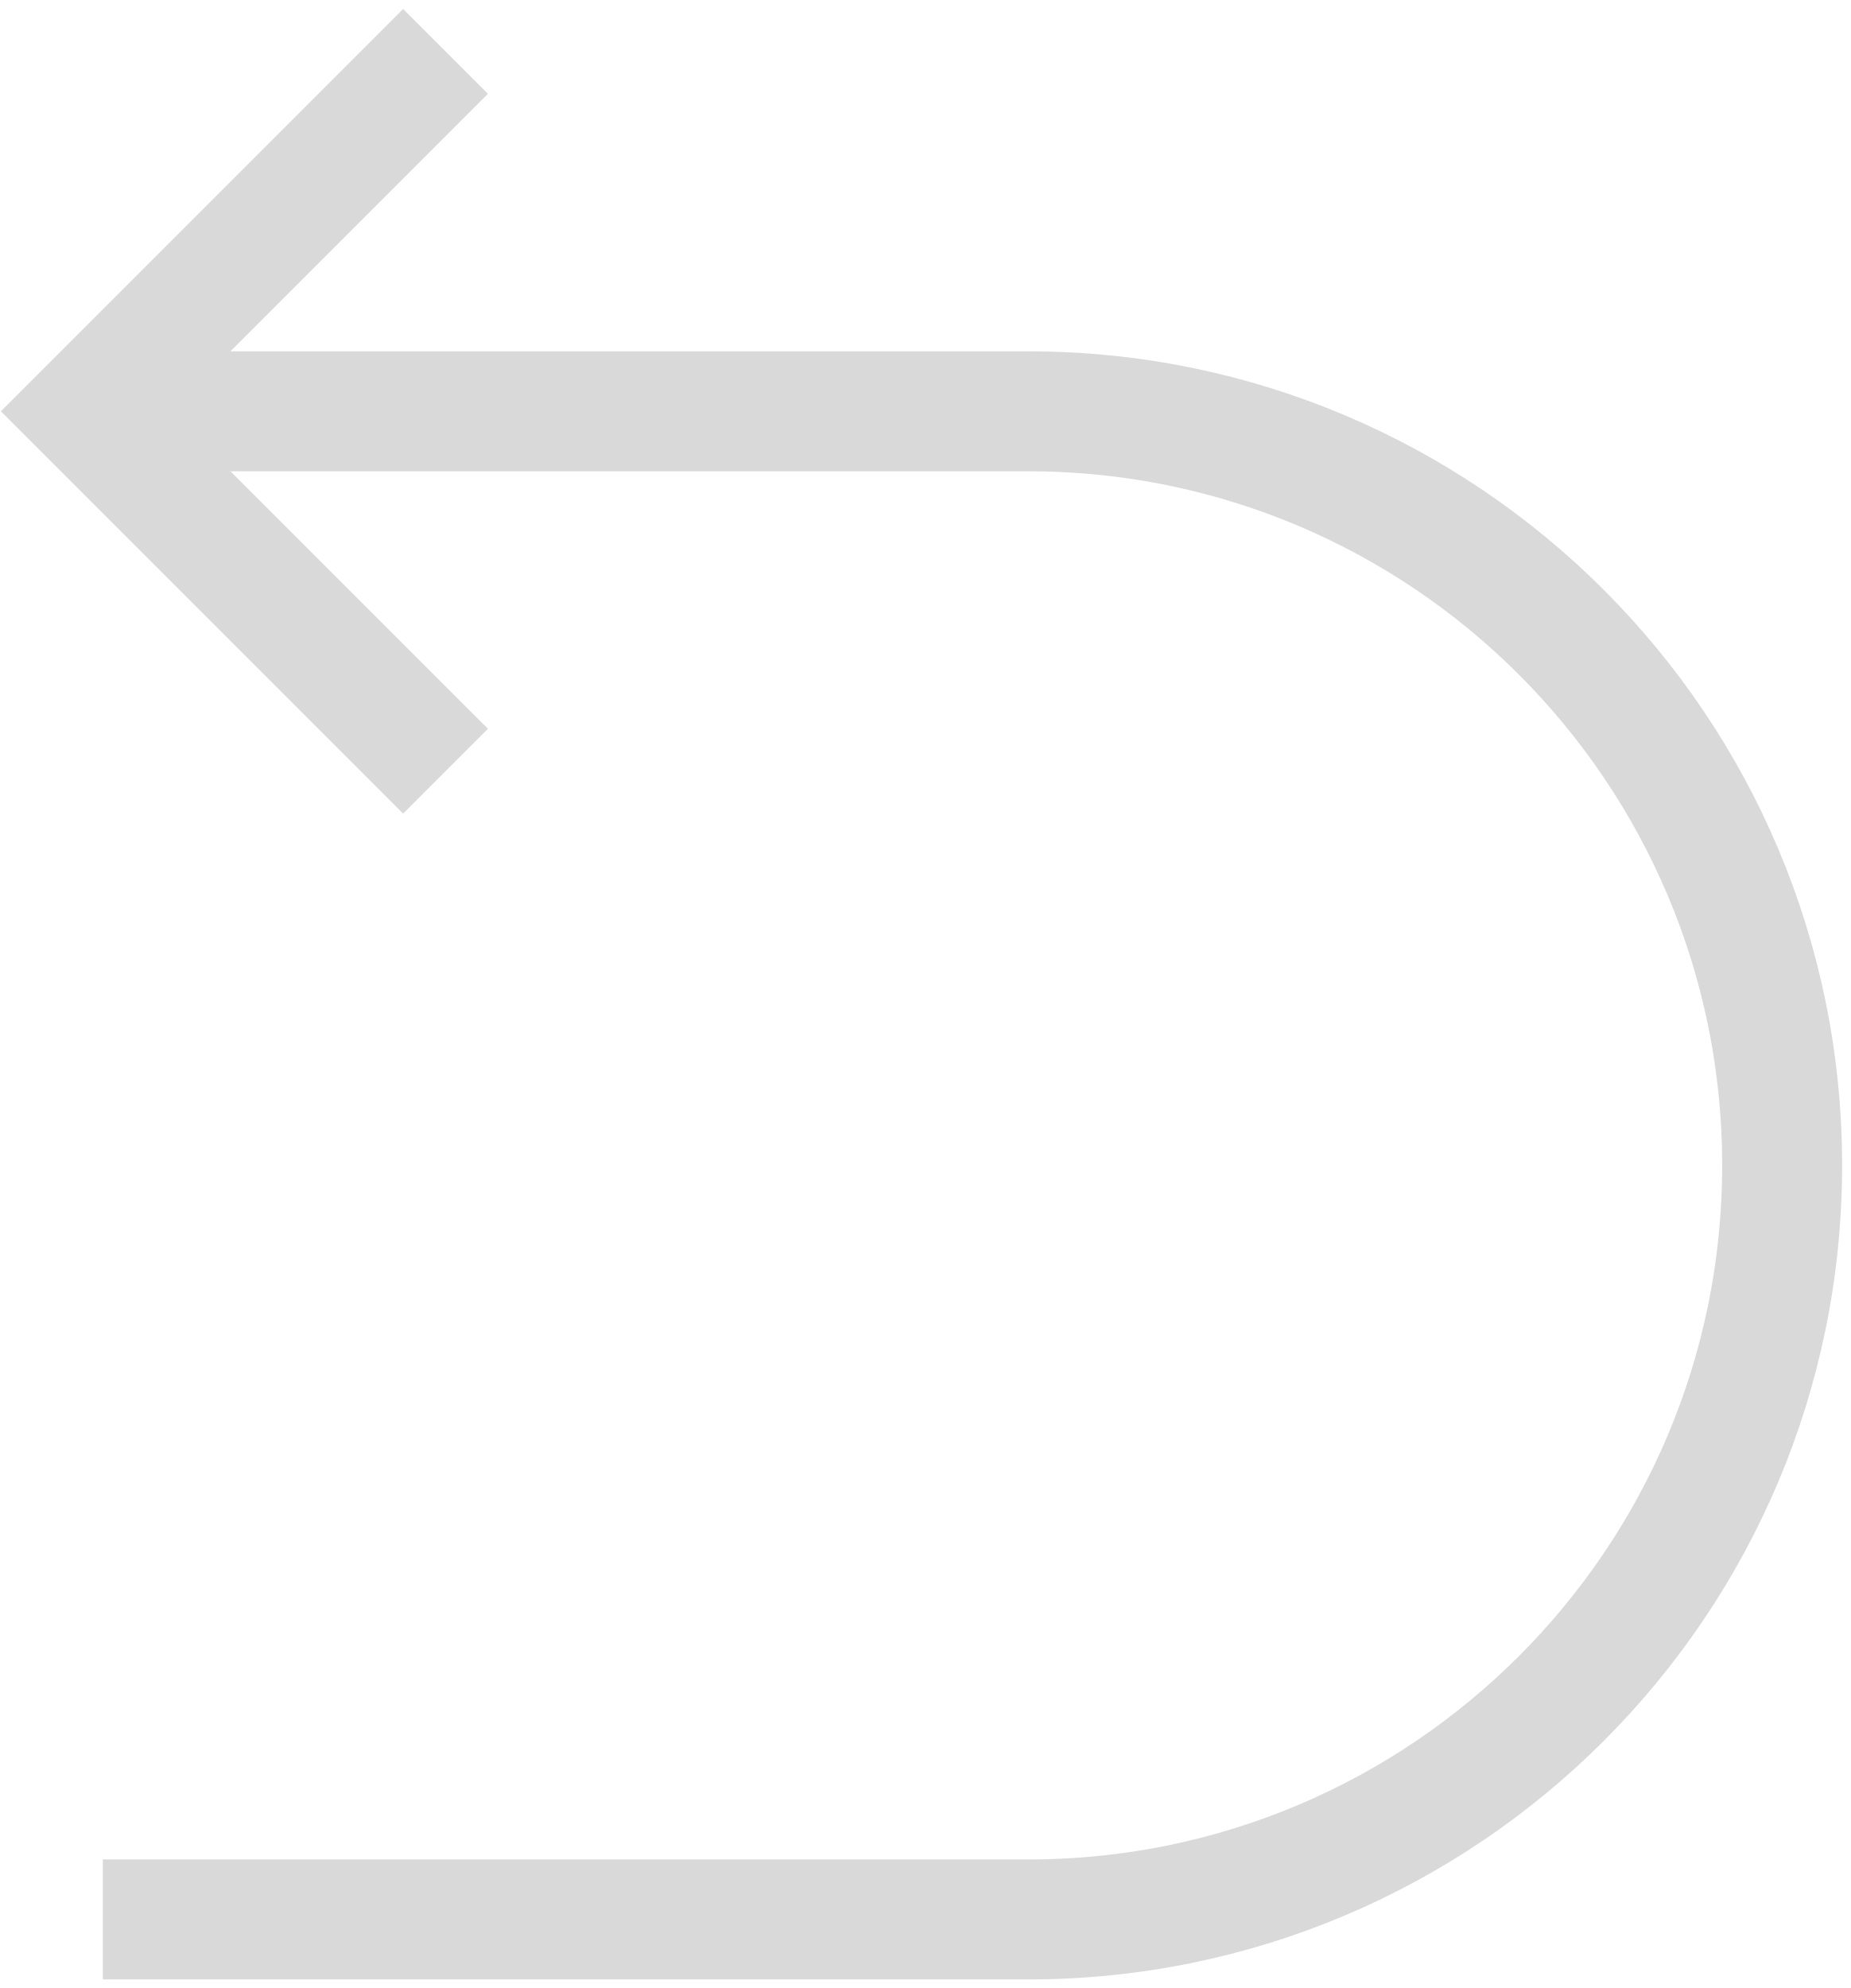
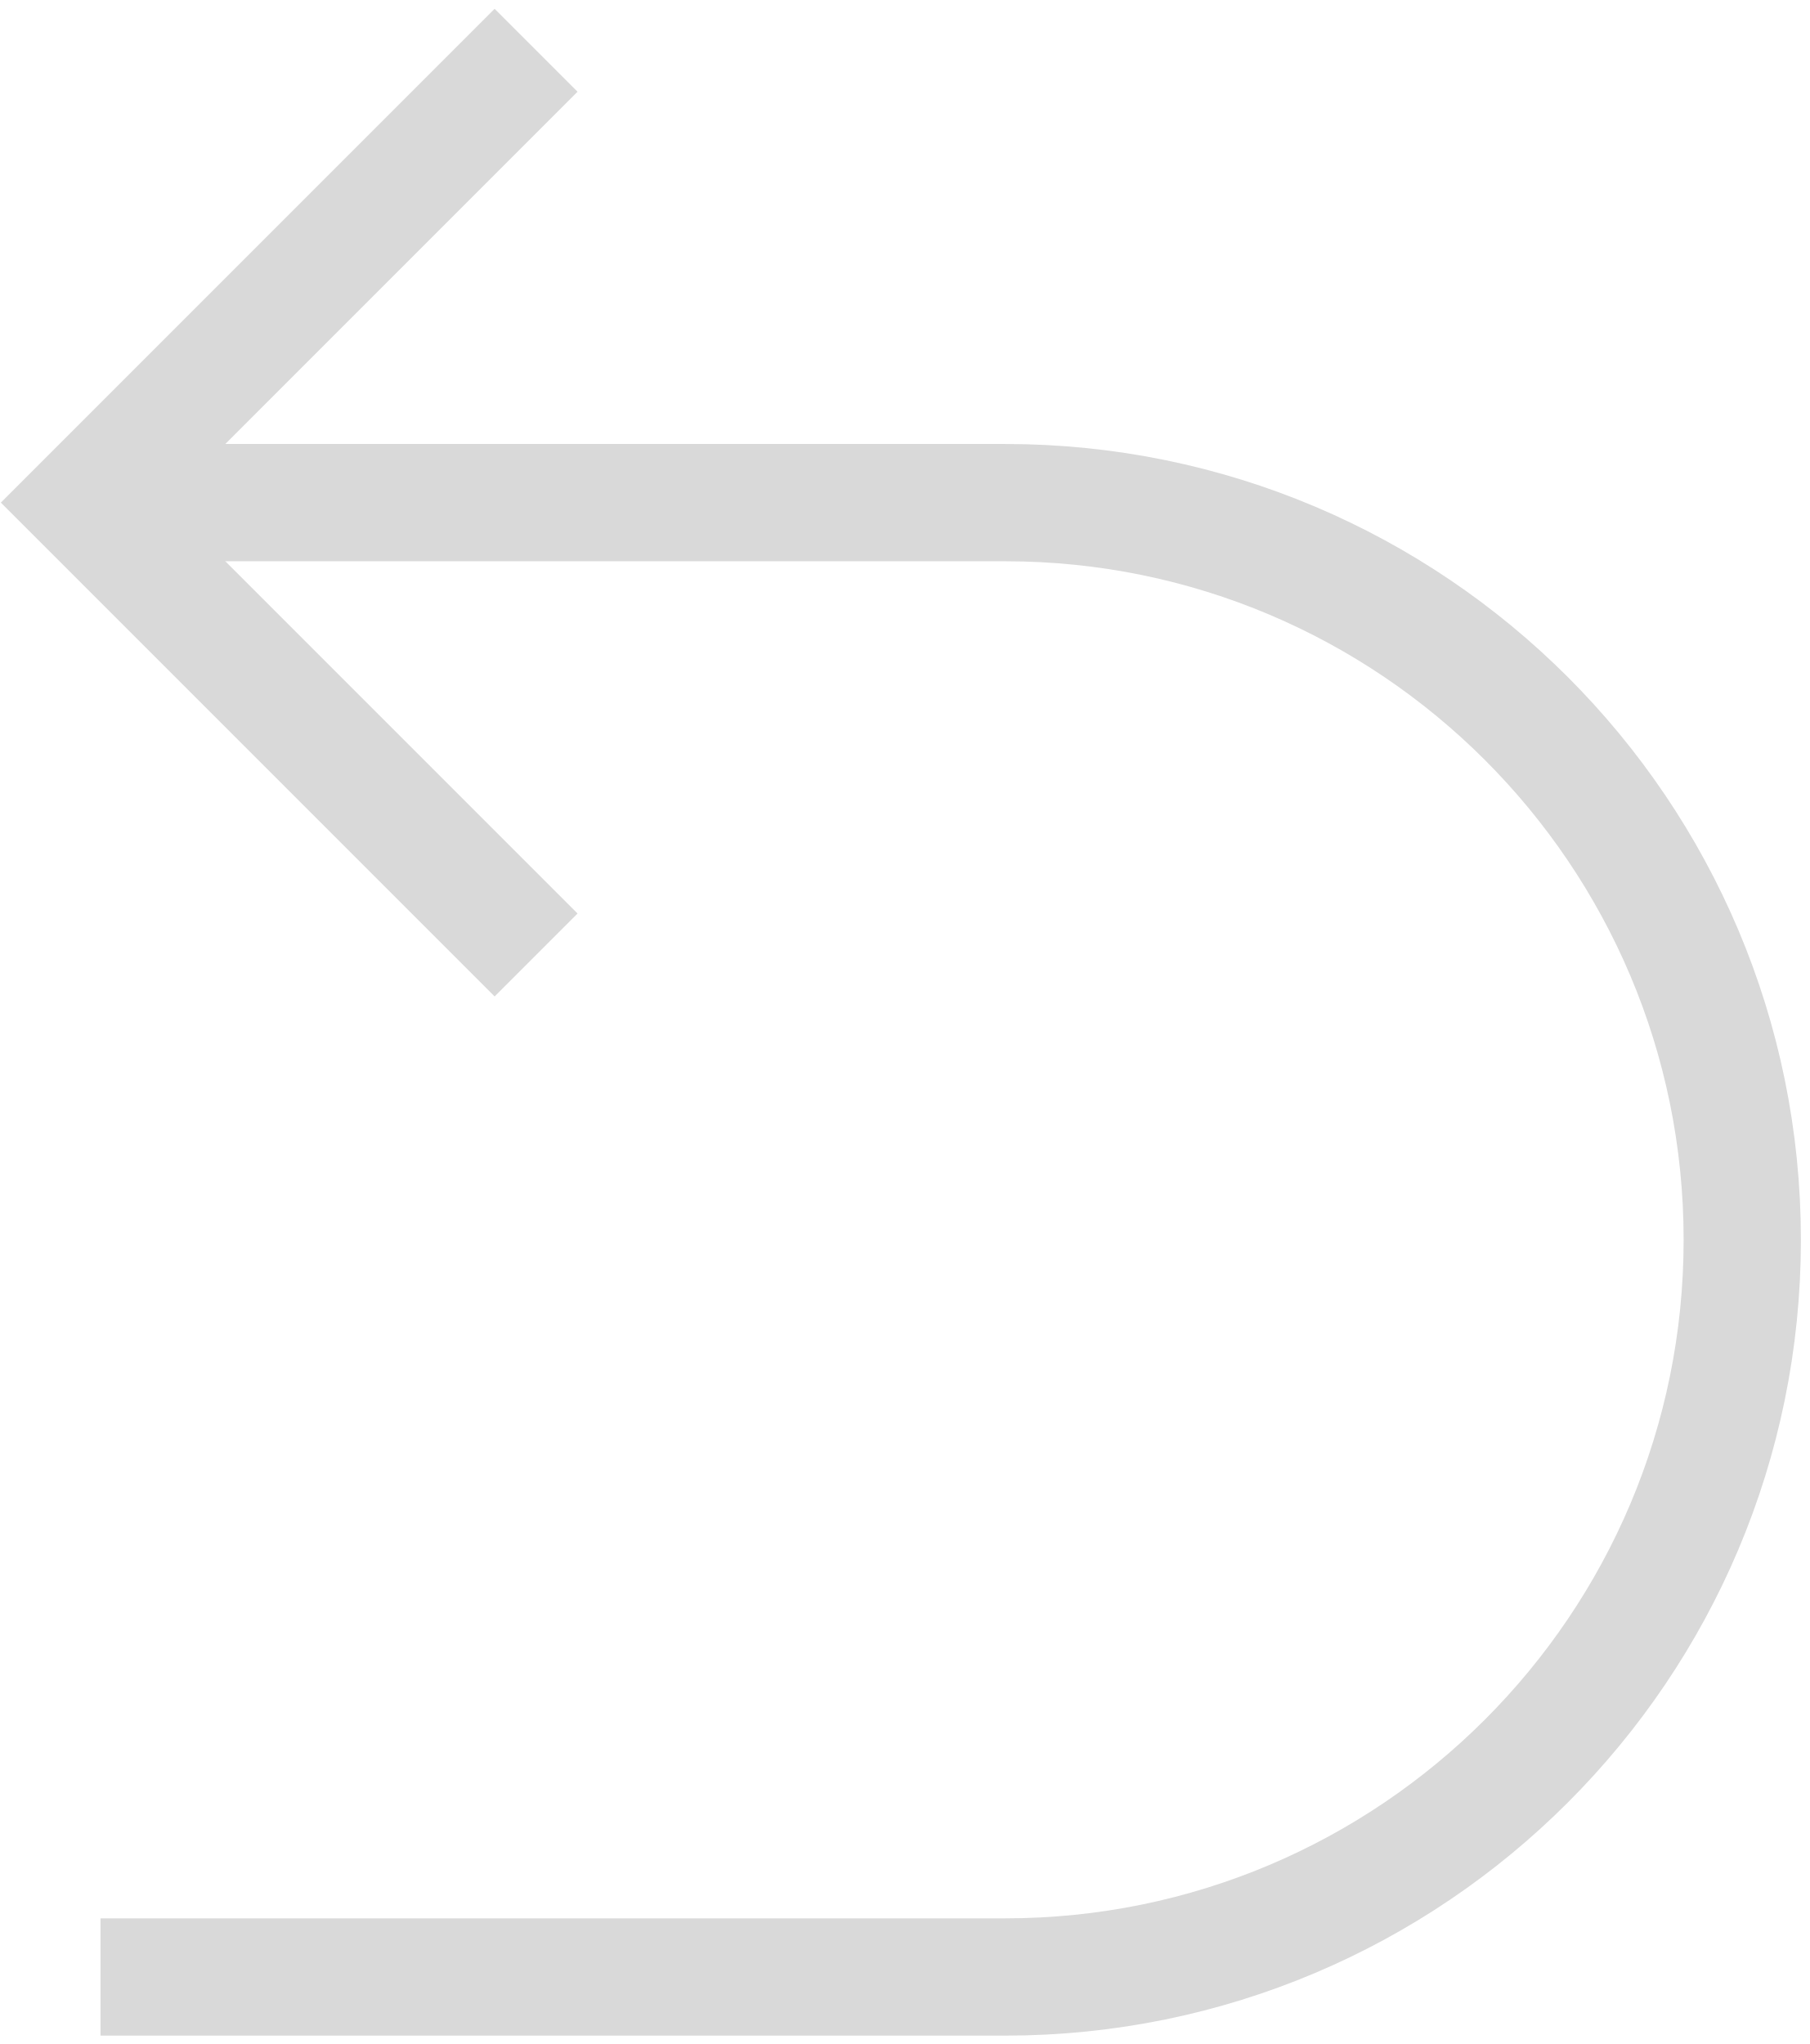
- <svg xmlns="http://www.w3.org/2000/svg" width="108" height="116" viewBox="0 0 108 116" fill="none">
-   <path d="M6 24H60C84.3 24 104 43.7 104 68V68C104 92.3 84.3 112 60 112H6" stroke="#D9D9D9" stroke-width="7" />
-   <path d="M26 3L5 24L26 45" stroke="#D9D9D9" stroke-width="7" />
+ <svg xmlns="http://www.w3.org/2000/svg" width="108" height="122" viewBox="0 0 108 122" fill="none">
+   <path d="M6 30H60C84.3 30 104 49.7 104 74V74C104 98.3 84.3 118 60 118H6" stroke="#D9D9D9" stroke-width="7" />
+   <path d="M32 3L5 30L32 57" stroke="#D9D9D9" stroke-width="7" />
</svg>
